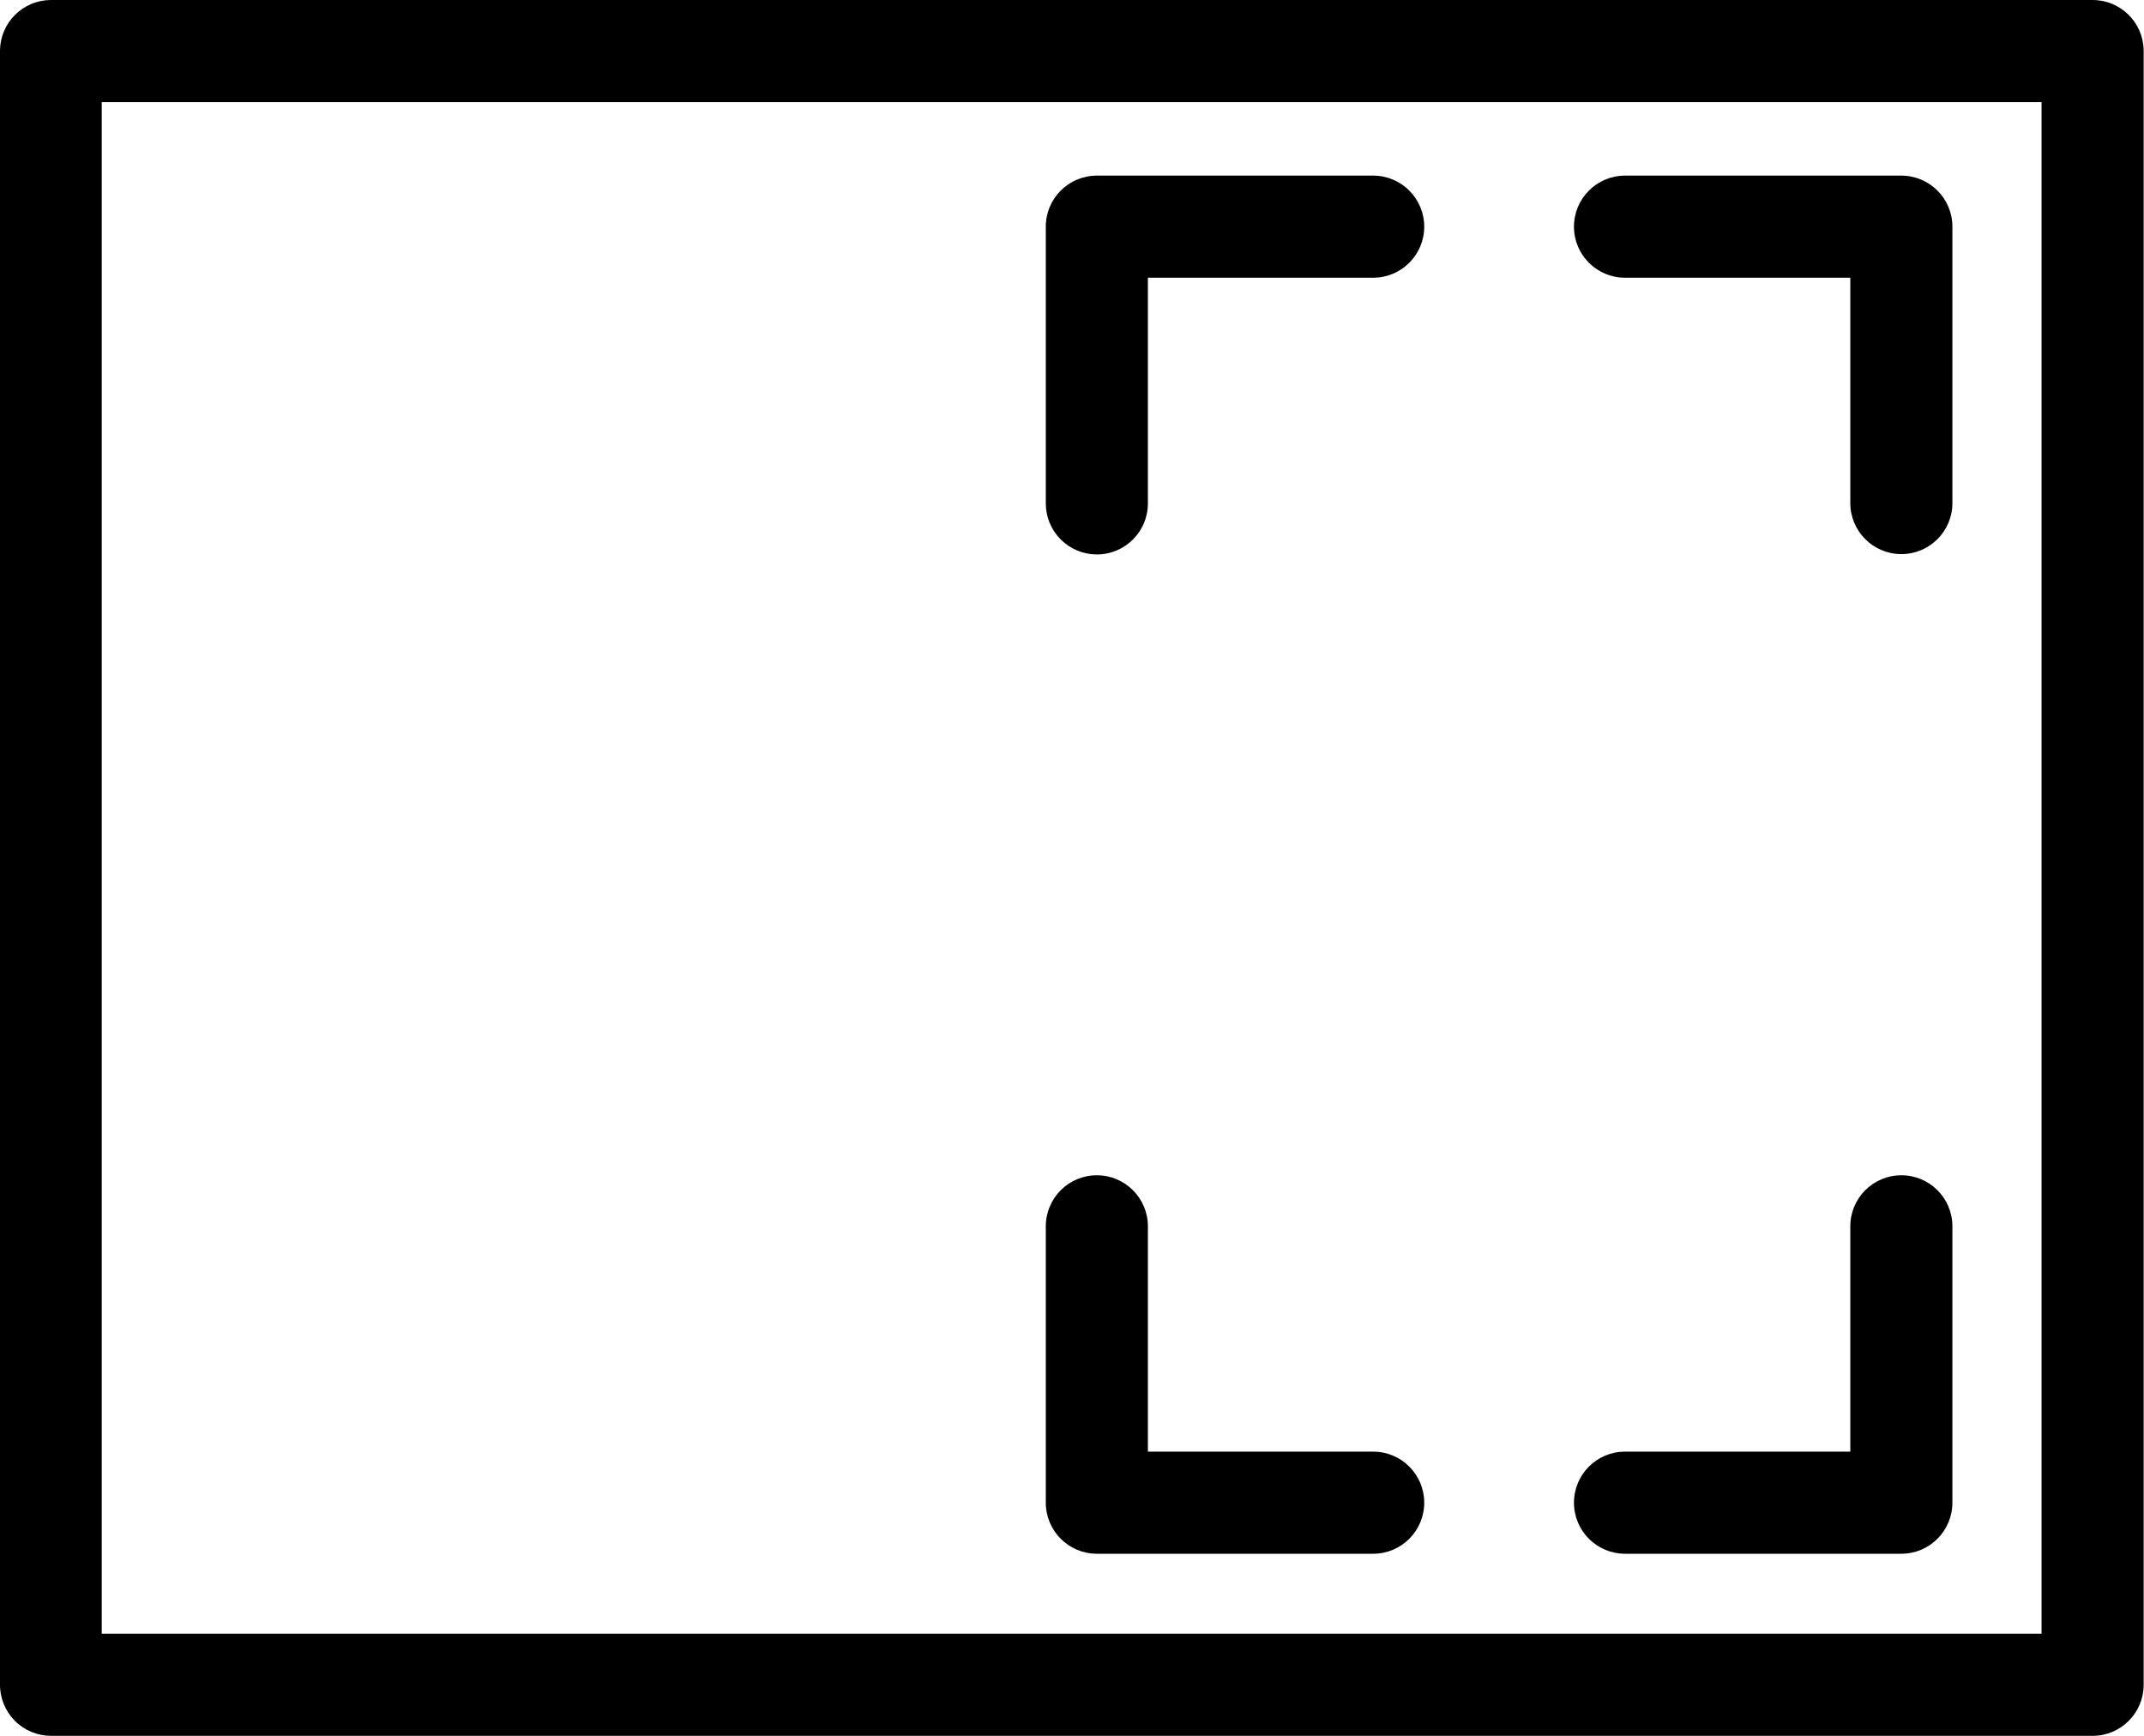
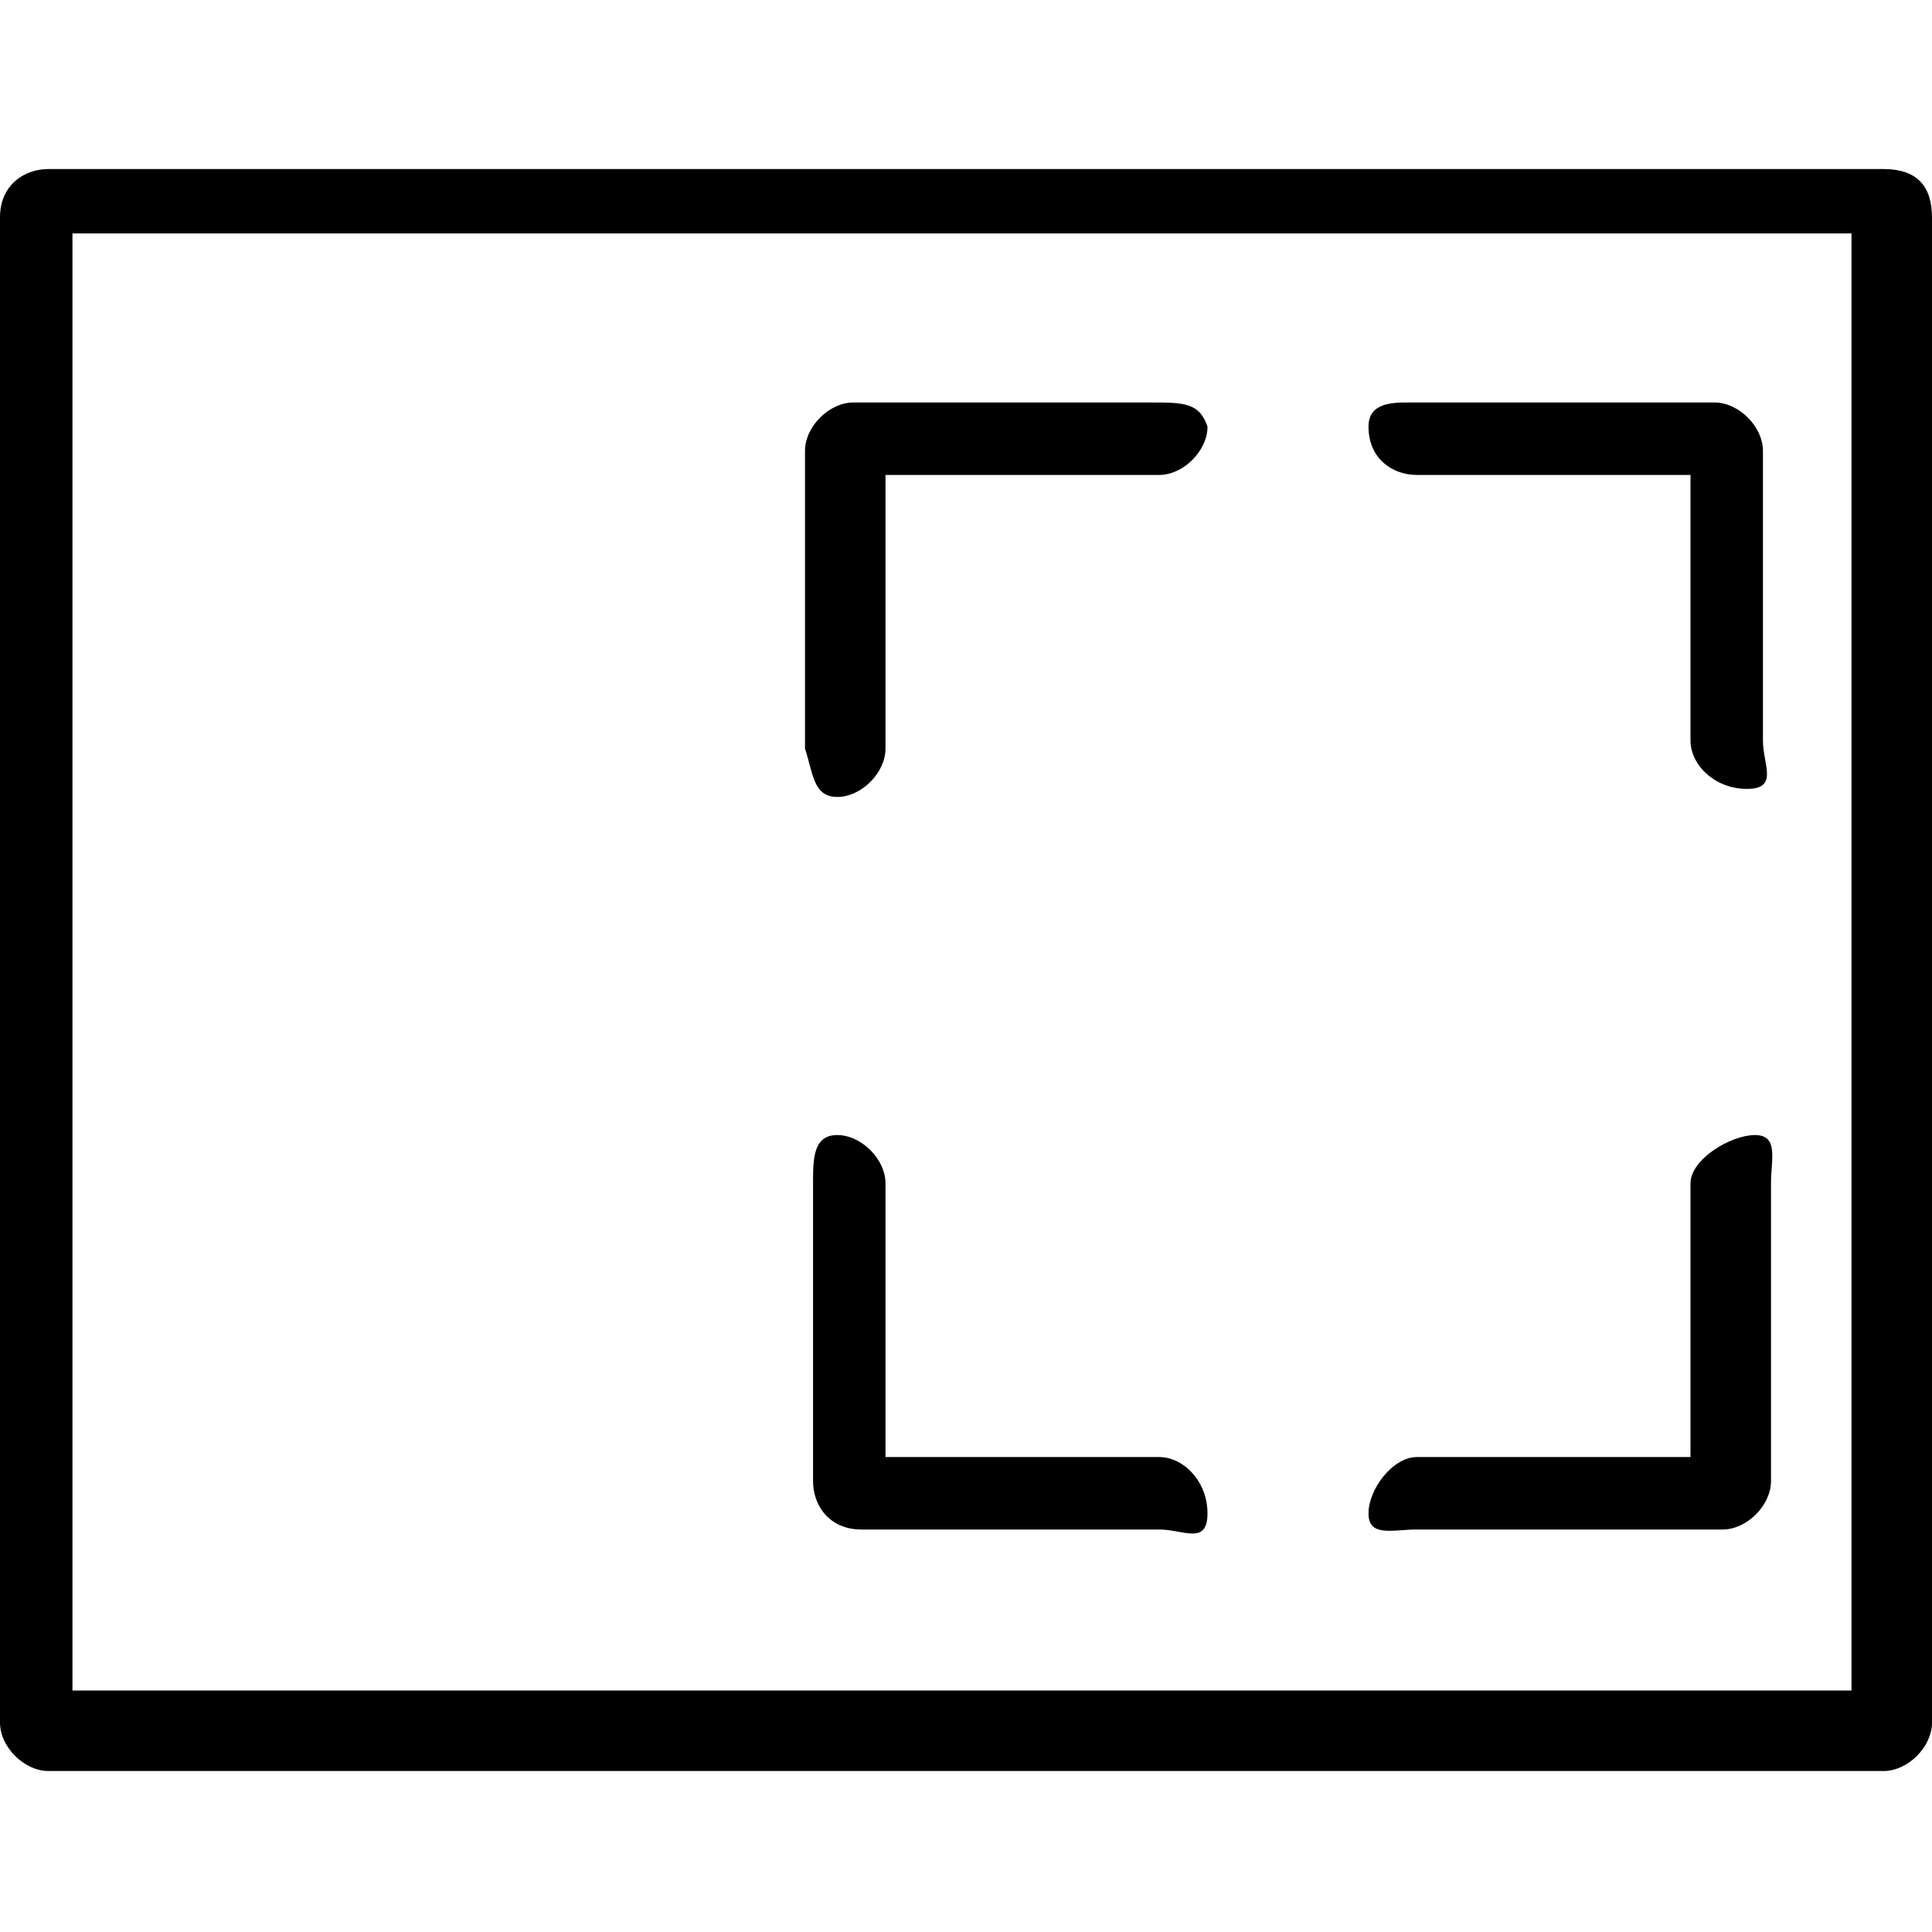
- <svg xmlns="http://www.w3.org/2000/svg" id="Layer_1" data-name="Layer 1" viewBox="0 0 63 51">
-   <g fill="currentColor">
-     <path class="cls-1" d="M66,8.53H6A1.5,1.5,0,0,0,4.51,10V58A1.5,1.5,0,0,0,6,59.53H66a1.5,1.5,0,0,0,1.5-1.5V10A1.5,1.5,0,0,0,66,8.53Zm-1.5,48h-57v-45h57Z" transform="translate(-4.51 -8.53)" />
-     <path class="cls-1" d="M36.74,24.82a1.5,1.5,0,0,0,1.5-1.5V16.69h6.62a1.5,1.5,0,1,0,0-3H36.74a1.5,1.5,0,0,0-1.5,1.5v8.12A1.5,1.5,0,0,0,36.74,24.82Z" transform="translate(-4.51 -8.53)" />
-     <path class="cls-1" d="M36.74,54.18h8.12a1.5,1.5,0,0,0,0-3H38.24V44.56a1.5,1.5,0,0,0-3,0v8.12A1.5,1.5,0,0,0,36.74,54.18Z" transform="translate(-4.51 -8.53)" />
-     <path class="cls-1" d="M52.26,16.69h6.62v6.62a1.5,1.5,0,0,0,3,0V15.19a1.5,1.5,0,0,0-1.5-1.5H52.26a1.5,1.5,0,0,0,0,3Z" transform="translate(-4.51 -8.53)" />
-     <path class="cls-1" d="M52.26,54.18h8.12a1.5,1.5,0,0,0,1.5-1.5V44.56a1.5,1.5,0,0,0-3,0v6.62H52.26a1.5,1.5,0,0,0,0,3Z" transform="translate(-4.51 -8.53)" />
+ <svg xmlns="http://www.w3.org/2000/svg" version="1.1" x="0px" y="0px" viewBox="0 0 24 24" style="enable-background:new 0 0 24 24;" xml:space="preserve">
+   <style type="text/css">
+ 	.st0{fill:currentColor;}
+ 	.st1{display:none;}
+ 	.st2{display:inline;}
+ 	.st3{fill:currentColor;}
+ </style>
+   <g id="Layer_1">
+     <path class="st0" d="M23.4,2.1H0.6C0.3,2.1,0,2.3,0,2.7v18.7c0,0.3,0.3,0.6,0.6,0.6h22.8c0.3,0,0.6-0.3,0.6-0.6V2.7   C24,2.3,23.8,2.1,23.4,2.1z M23.1,21H0.9V2.9h22.1V21z" />
+     <path class="st0" d="M10.4,9.9c0.3,0,0.6-0.3,0.6-0.6V5.9h3.4c0.3,0,0.6-0.3,0.6-0.6C14.9,5,14.7,5,14.3,5h-3.7   c-0.3,0-0.6,0.3-0.6,0.6v3.7C10.1,9.6,10.1,9.9,10.4,9.9z" />
+     <path class="st0" d="M10.7,19h3.7c0.3,0,0.6,0.2,0.6-0.2s-0.3-0.7-0.6-0.7H11v-3.4c0-0.3-0.3-0.6-0.6-0.6c-0.3,0-0.3,0.3-0.3,0.6   v3.7C10.1,18.7,10.3,19,10.7,19z" />
+     <path class="st0" d="M17.6,5.9H21l0,3.3c0,0.3,0.3,0.6,0.7,0.6s0.2-0.3,0.2-0.6l0-3.6c0-0.3-0.3-0.6-0.6-0.6h-3.8   C17.3,5,17,5,17,5.3C17,5.7,17.3,5.9,17.6,5.9z" />
+     <path class="st0" d="M17.6,19h3.8c0.3,0,0.6-0.3,0.6-0.6v-3.7c0-0.3,0.1-0.6-0.2-0.6S21,14.4,21,14.7v3.4h-3.4   c-0.3,0-0.6,0.4-0.6,0.7S17.3,19,17.6,19z" />
+   </g>
+   <g id="Layer_2" class="st1">
+     <g class="st2">
+       <path class="st0" d="M-0.1-12.5H-17c-0.8,0-1.5,0.7-1.5,1.5v48c0,0.8,0.7,1.5,1.5,1.5h16.9c0.8,0,1.5-0.7,1.5-1.5v-48    C1.4-11.8,0.7-12.5-0.1-12.5z M-1.6,35.5h-13.9v-45h13.9V35.5z" />
+       <path class="st0" d="M43-12.5H4.8c-0.8,0-1.5,0.7-1.5,1.5v23.5c0,0.8,0.7,1.5,1.5,1.5H43c0.8,0,1.5-0.7,1.5-1.5V-11    C44.5-11.8,43.8-12.5,43-12.5z M41.5,11H6.3V-9.5h35.3V11z" />
+       <path class="st0" d="M21.2,15.8H4.8c-0.8,0-1.5,0.7-1.5,1.5V37c0,0.8,0.7,1.5,1.5,1.5h16.4c0.8,0,1.5-0.7,1.5-1.5V17.3    C22.7,16.5,22,15.8,21.2,15.8z M19.7,35.5H6.3V18.8h13.4V35.5z" />
+       <path class="st0" d="M43,15.8H26.6c-0.8,0-1.5,0.7-1.5,1.5V37c0,0.8,0.7,1.5,1.5,1.5H43c0.8,0,1.5-0.7,1.5-1.5V17.3    C44.5,16.5,43.8,15.8,43,15.8z M41.5,35.5H28.1V18.8h13.4V35.5z" />
+     </g>
+   </g>
+   <g id="Layer_3" class="st1">
+     <g class="st2">
+       <path class="st0" d="M43-12.5h-60c-0.8,0-1.5,0.7-1.5,1.5v48c0,0.8,0.7,1.5,1.5,1.5h60c0.8,0,1.5-0.7,1.5-1.5v-48    C44.5-11.8,43.8-12.5,43-12.5z M41.5,35.5h-57v-45h57V35.5z" />
+       <path class="st0" d="M-11.6,3.8c0.8,0,1.5-0.7,1.5-1.5v-6.6h6.6C-2.6-4.3-2-5-2-5.8s-0.7-1.5-1.5-1.5h-8.1c-0.8,0-1.5,0.7-1.5,1.5    v8.1C-13.1,3.1-12.4,3.8-11.6,3.8z" />
+       <path class="st0" d="M-11.6,33.2h8.1c0.8,0,1.5-0.7,1.5-1.5s-0.7-1.5-1.5-1.5h-6.6v-6.6c0-0.8-0.7-1.5-1.5-1.5s-1.5,0.7-1.5,1.5    v8.1C-13.1,32.5-12.4,33.2-11.6,33.2z" />
+       <path class="st0" d="M29.3-4.3h6.6v6.6c0,0.8,0.7,1.5,1.5,1.5s1.5-0.7,1.5-1.5v-8.1c0-0.8-0.7-1.5-1.5-1.5h-8.1    c-0.8,0-1.5,0.7-1.5,1.5S28.4-4.3,29.3-4.3z" />
+       <path class="st0" d="M29.3,33.2h8.1c0.8,0,1.5-0.7,1.5-1.5v-8.1c0-0.8-0.7-1.5-1.5-1.5s-1.5,0.7-1.5,1.5v6.6h-6.6    c-0.8,0-1.5,0.7-1.5,1.5S28.4,33.2,29.3,33.2z" />
+     </g>
+   </g>
+   <g id="Layer_4" class="st1">
+     <g class="st2">
+       <path class="st3" d="M43-12.5h-60c-0.8,0-1.5,0.7-1.5,1.5v48c0,0.8,0.7,1.5,1.5,1.5h60c0.8,0,1.5-0.7,1.5-1.5v-48    C44.5-11.8,43.8-12.5,43-12.5z M41.5,35.5h-57v-45h57V35.5z" />
+       <path class="st3" d="M13.7,3.8c0.8,0,1.5-0.7,1.5-1.5v-6.6h6.6c0.8,0,1.5-0.7,1.5-1.5s-0.7-1.5-1.5-1.5h-8.1    c-0.8,0-1.5,0.7-1.5,1.5v8.1C12.2,3.1,12.9,3.8,13.7,3.8z" />
+       <path class="st3" d="M13.7,33.2h8.1c0.8,0,1.5-0.7,1.5-1.5s-0.7-1.5-1.5-1.5h-6.6v-6.6c0-0.8-0.7-1.5-1.5-1.5s-1.5,0.7-1.5,1.5    v8.1C12.2,32.5,12.9,33.2,13.7,33.2z" />
+       <path class="st3" d="M29.3-4.3h6.6v6.6c0,0.8,0.7,1.5,1.5,1.5s1.5-0.7,1.5-1.5v-8.1c0-0.8-0.7-1.5-1.5-1.5h-8.1    c-0.8,0-1.5,0.7-1.5,1.5S28.4-4.3,29.3-4.3z" />
+       <path class="st3" d="M29.3,33.2h8.1c0.8,0,1.5-0.7,1.5-1.5v-8.1c0-0.8-0.7-1.5-1.5-1.5s-1.5,0.7-1.5,1.5v6.6h-6.6    c-0.8,0-1.5,0.7-1.5,1.5S28.4,33.2,29.3,33.2z" />
+     </g>
  </g>
</svg>
